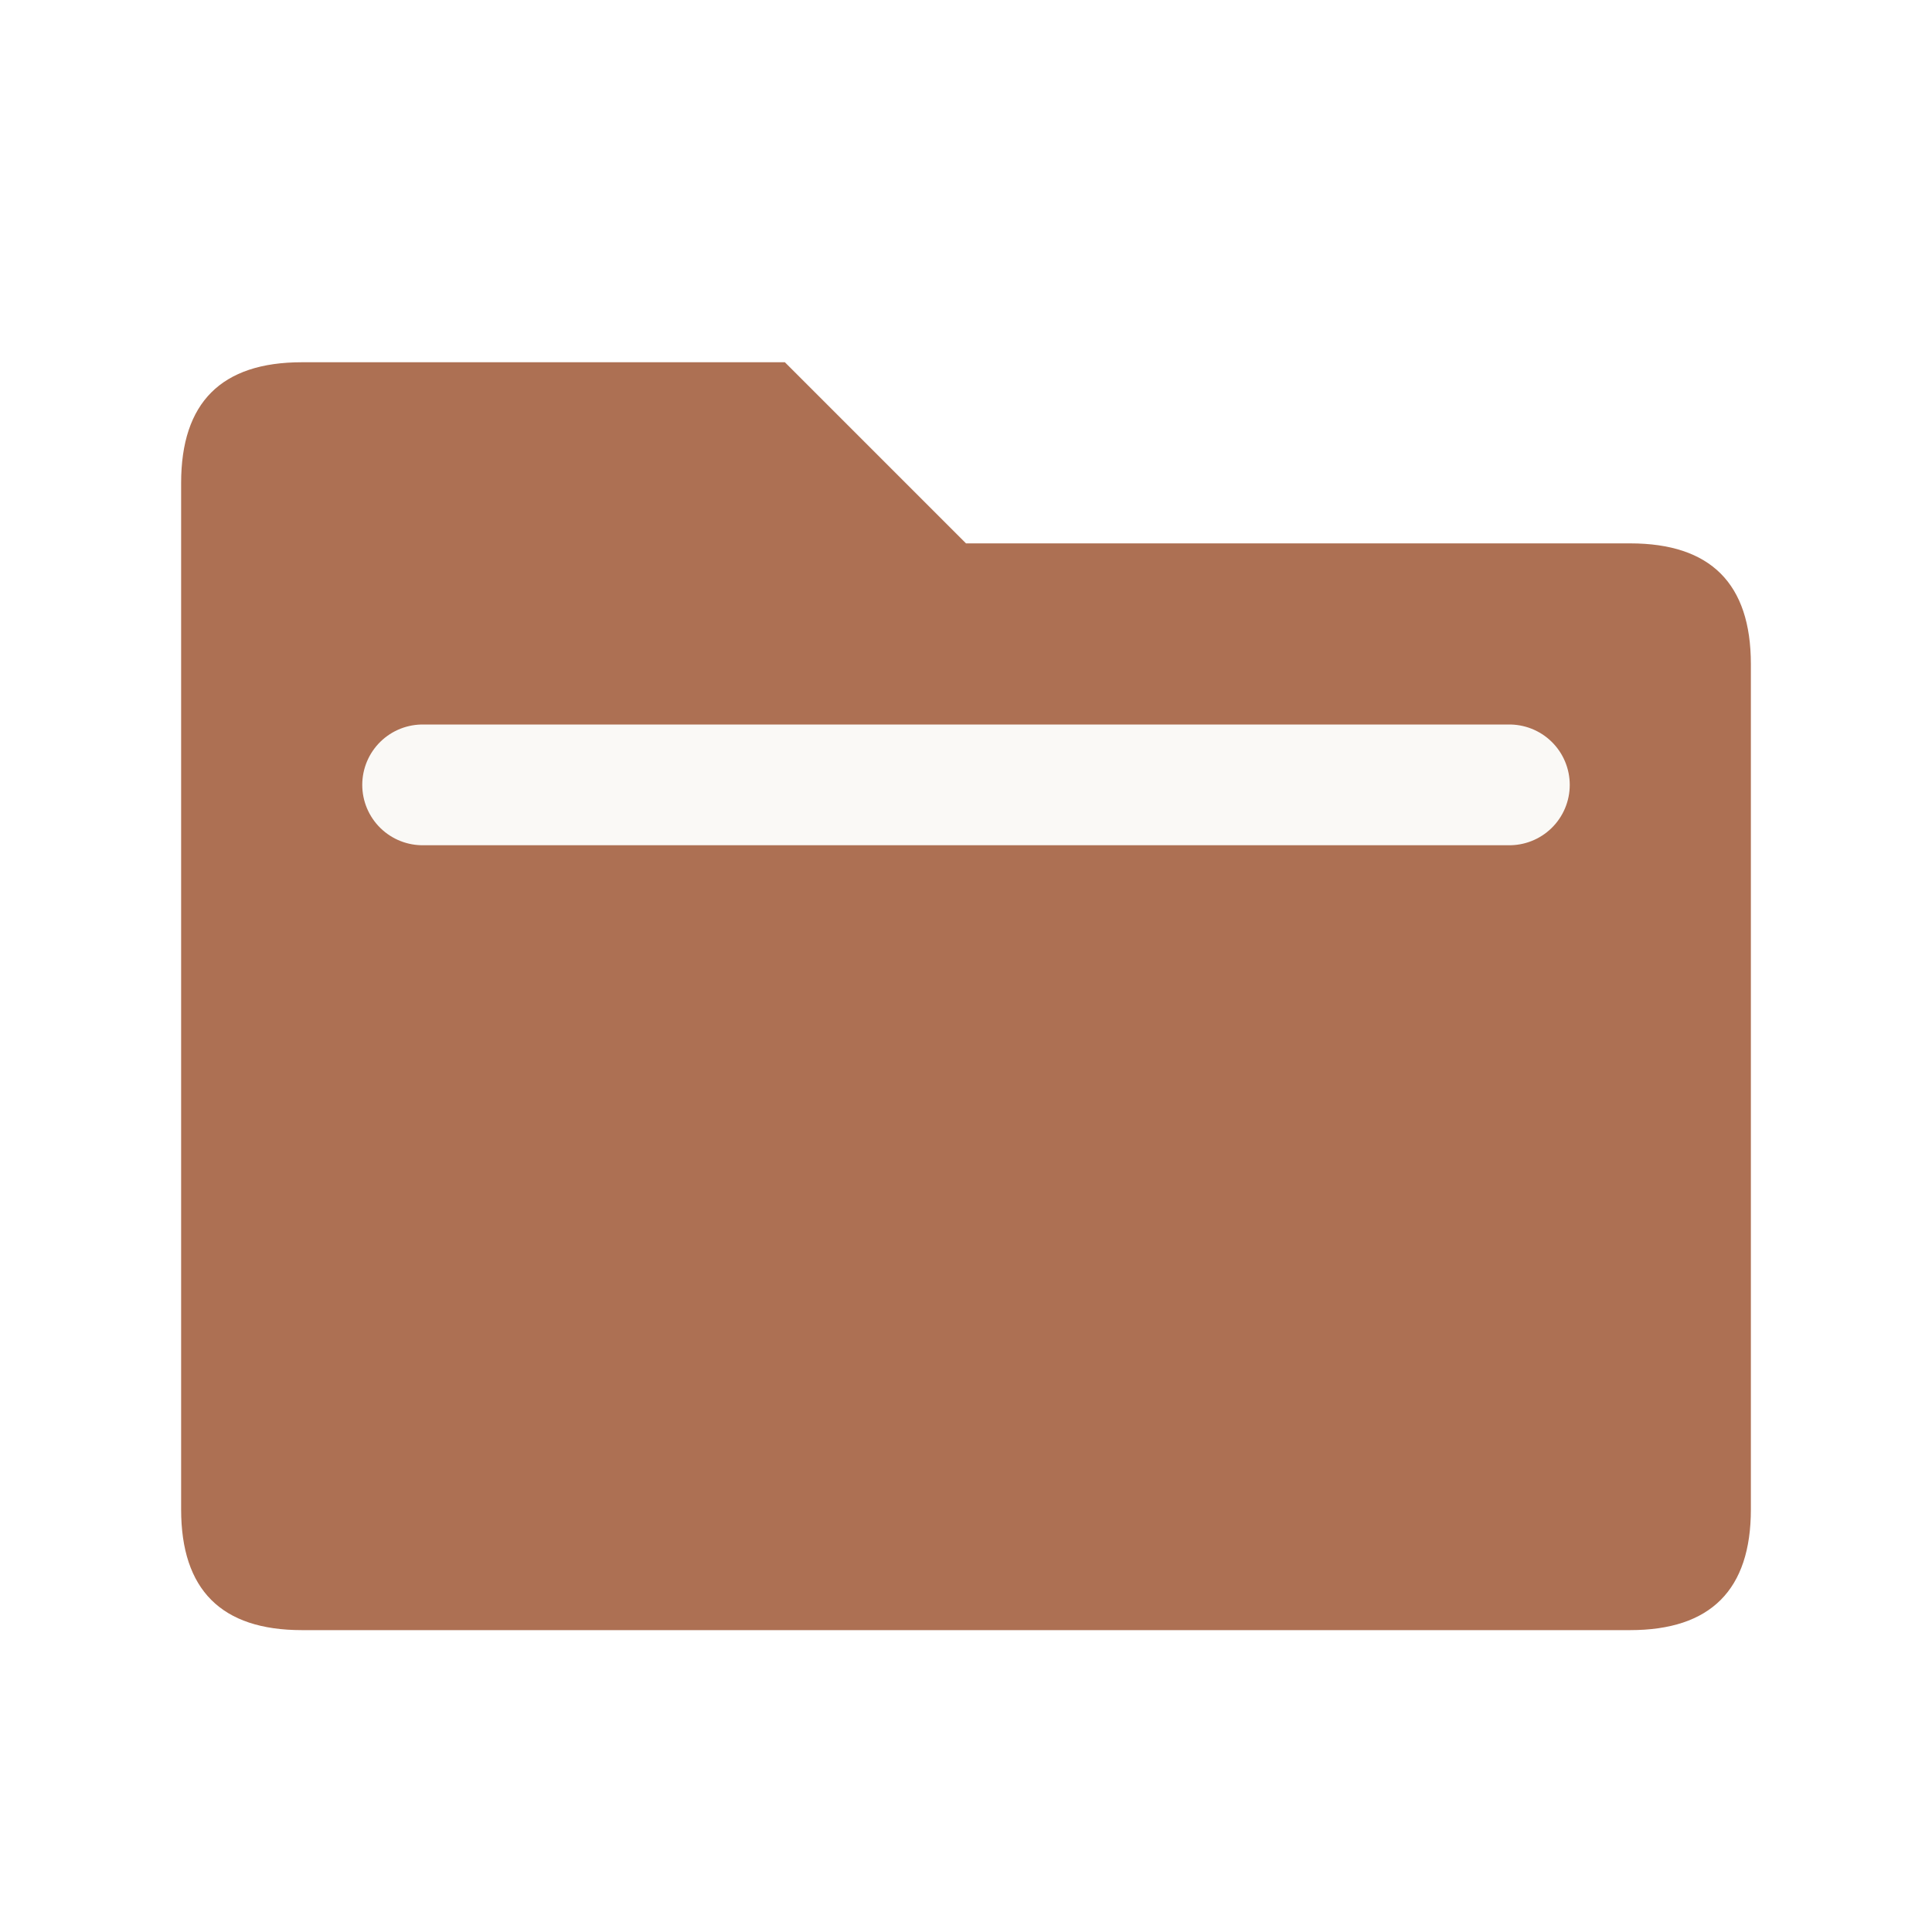
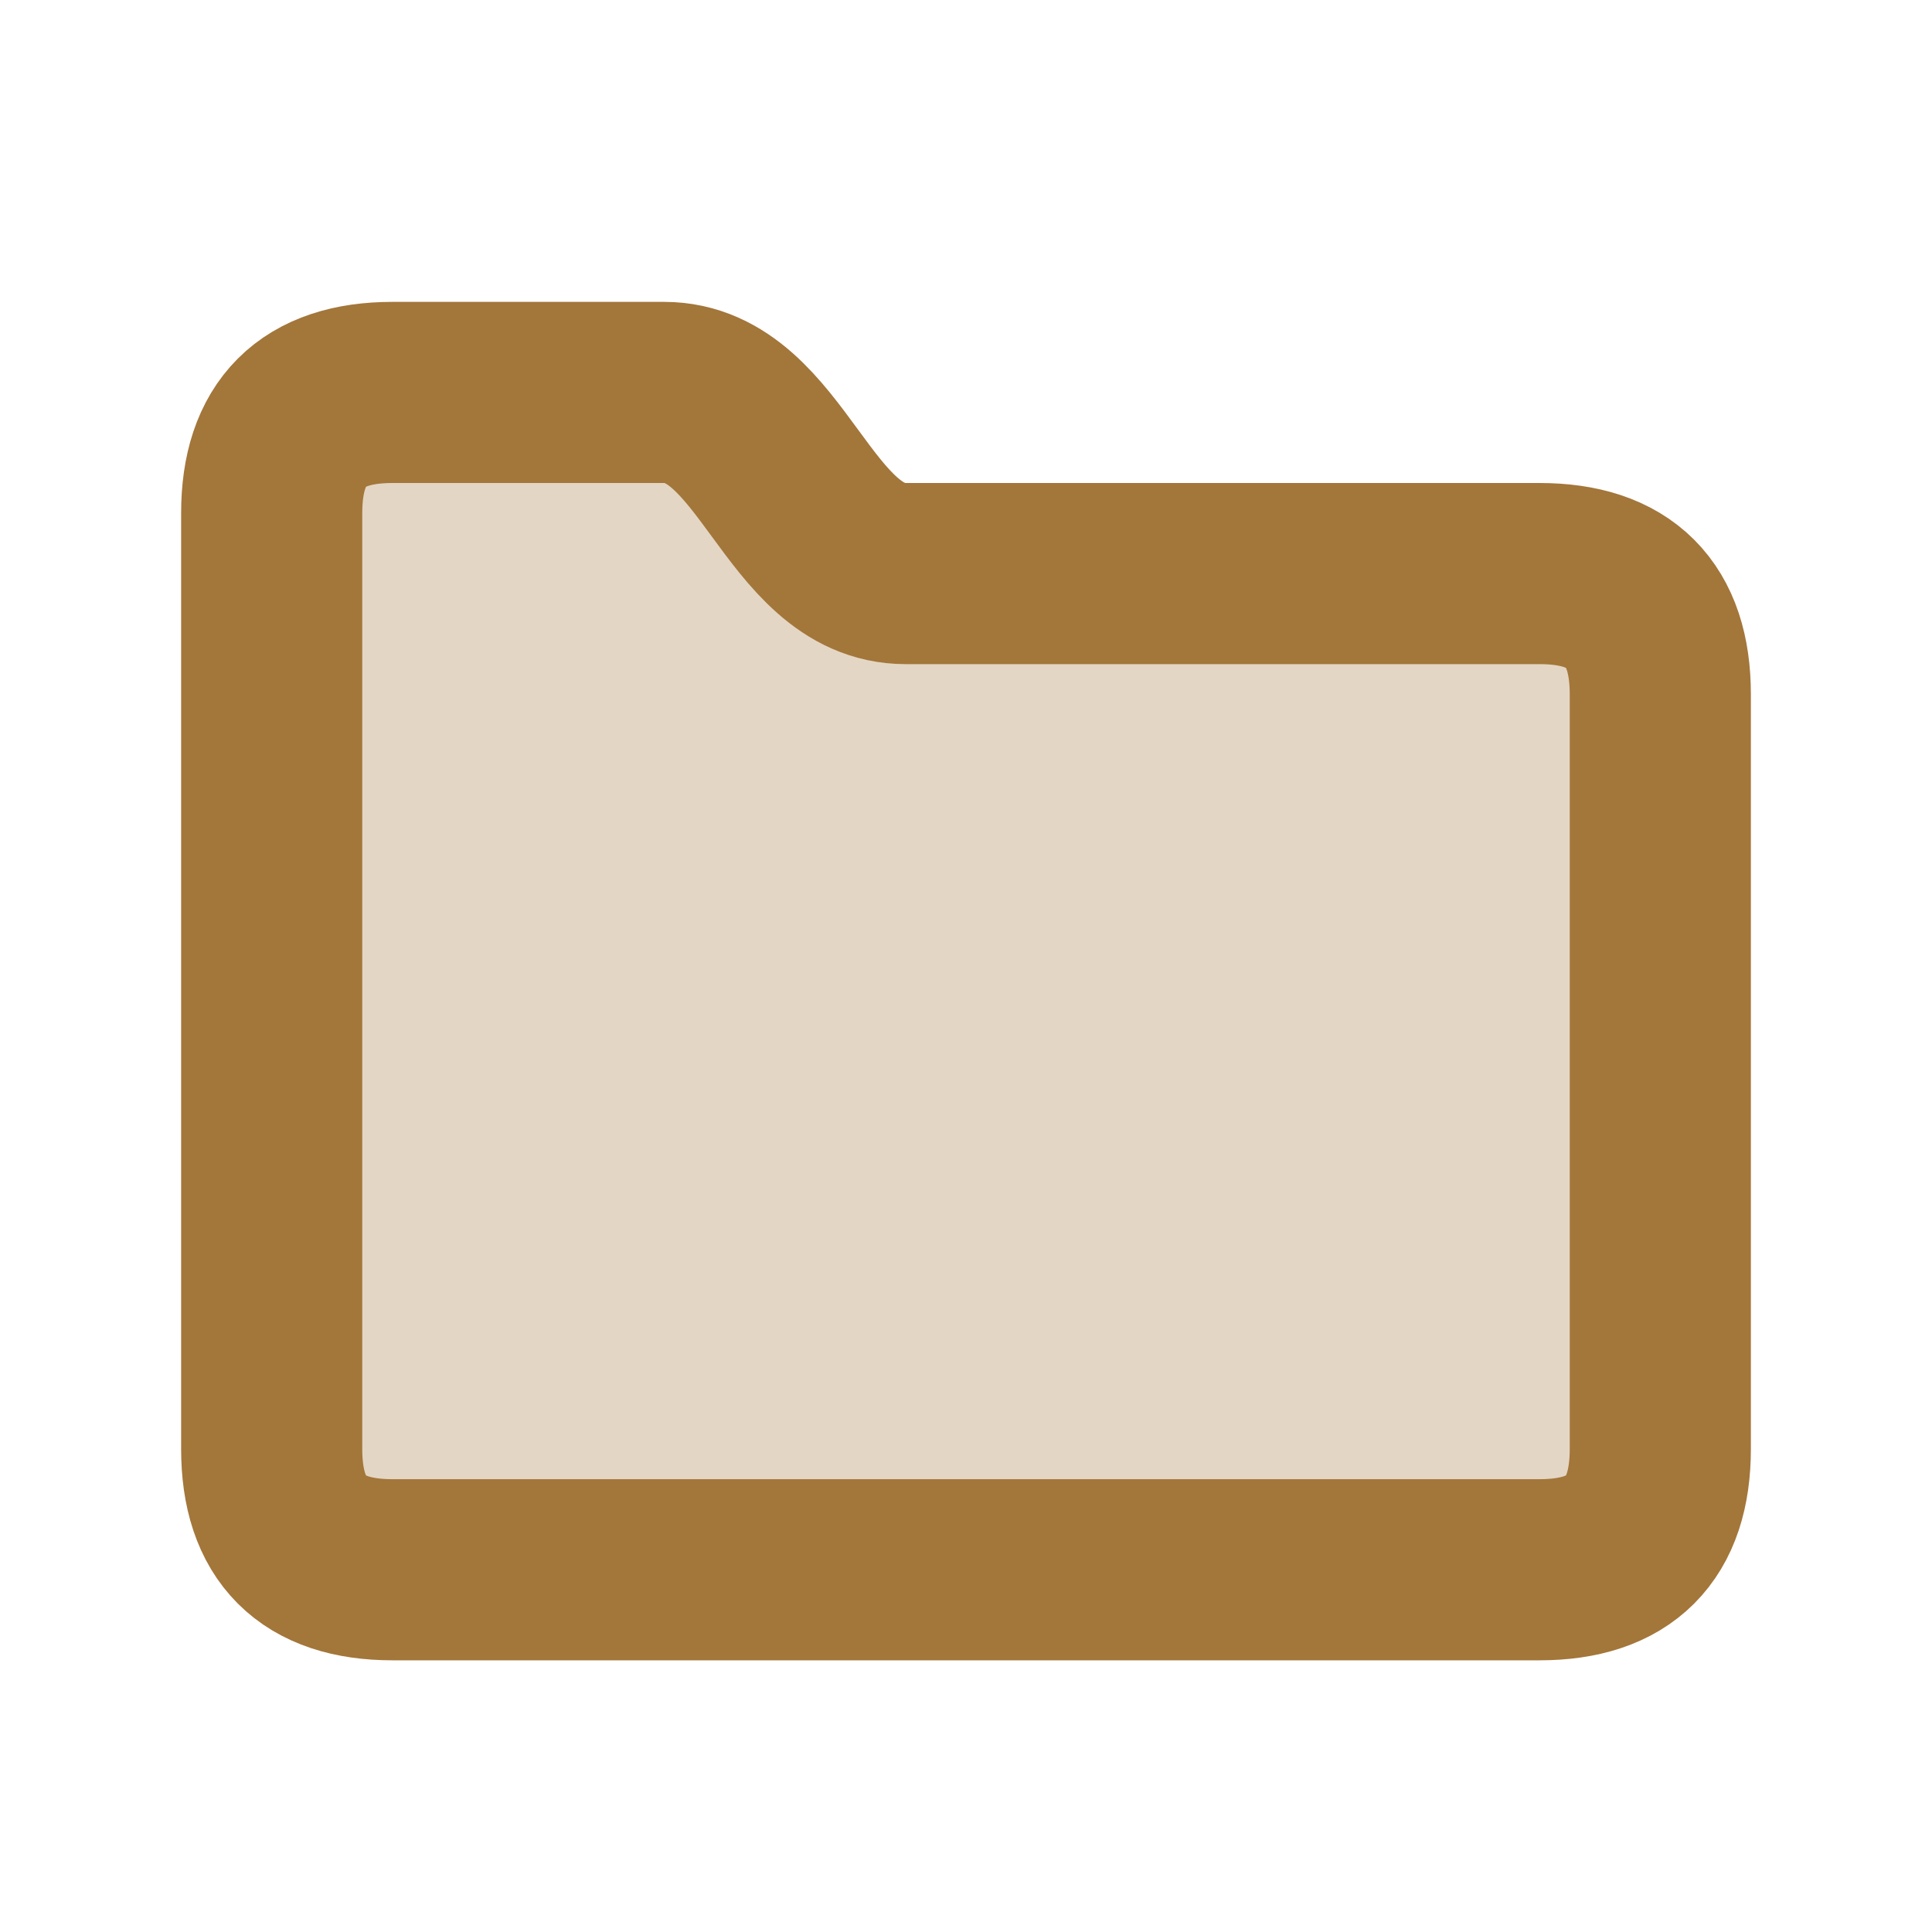
- <svg xmlns="http://www.w3.org/2000/svg" viewBox="0 0 16 16" fill="none" stroke-linecap="round" stroke-linejoin="round">
-   <path d="M2.5 3h4L8 4.5h5.5q1 0 1 1v7q0 1-1 1h-11q-1 0-1-1V4q0-1 1-1Z" fill="#AD7053" />
-   <path d="M3.5 6.5h9" stroke="#FAF9F6" stroke-width="1" />
+ <svg xmlns="http://www.w3.org/2000/svg" viewBox="0 0 16 16" fill="none" stroke="#A3763A" stroke-width="1.5" stroke-linecap="round" stroke-linejoin="round">
+   <path d="M2.25 12V4.25q0-1 1-1H5.5c.9 0 1.1 1.5 2 1.5h5.25q1 0 1 1V12q0 1-1 1h-9.5q-1 0-1-1Z" fill="#A3763A" fill-opacity=".3" />
</svg>
